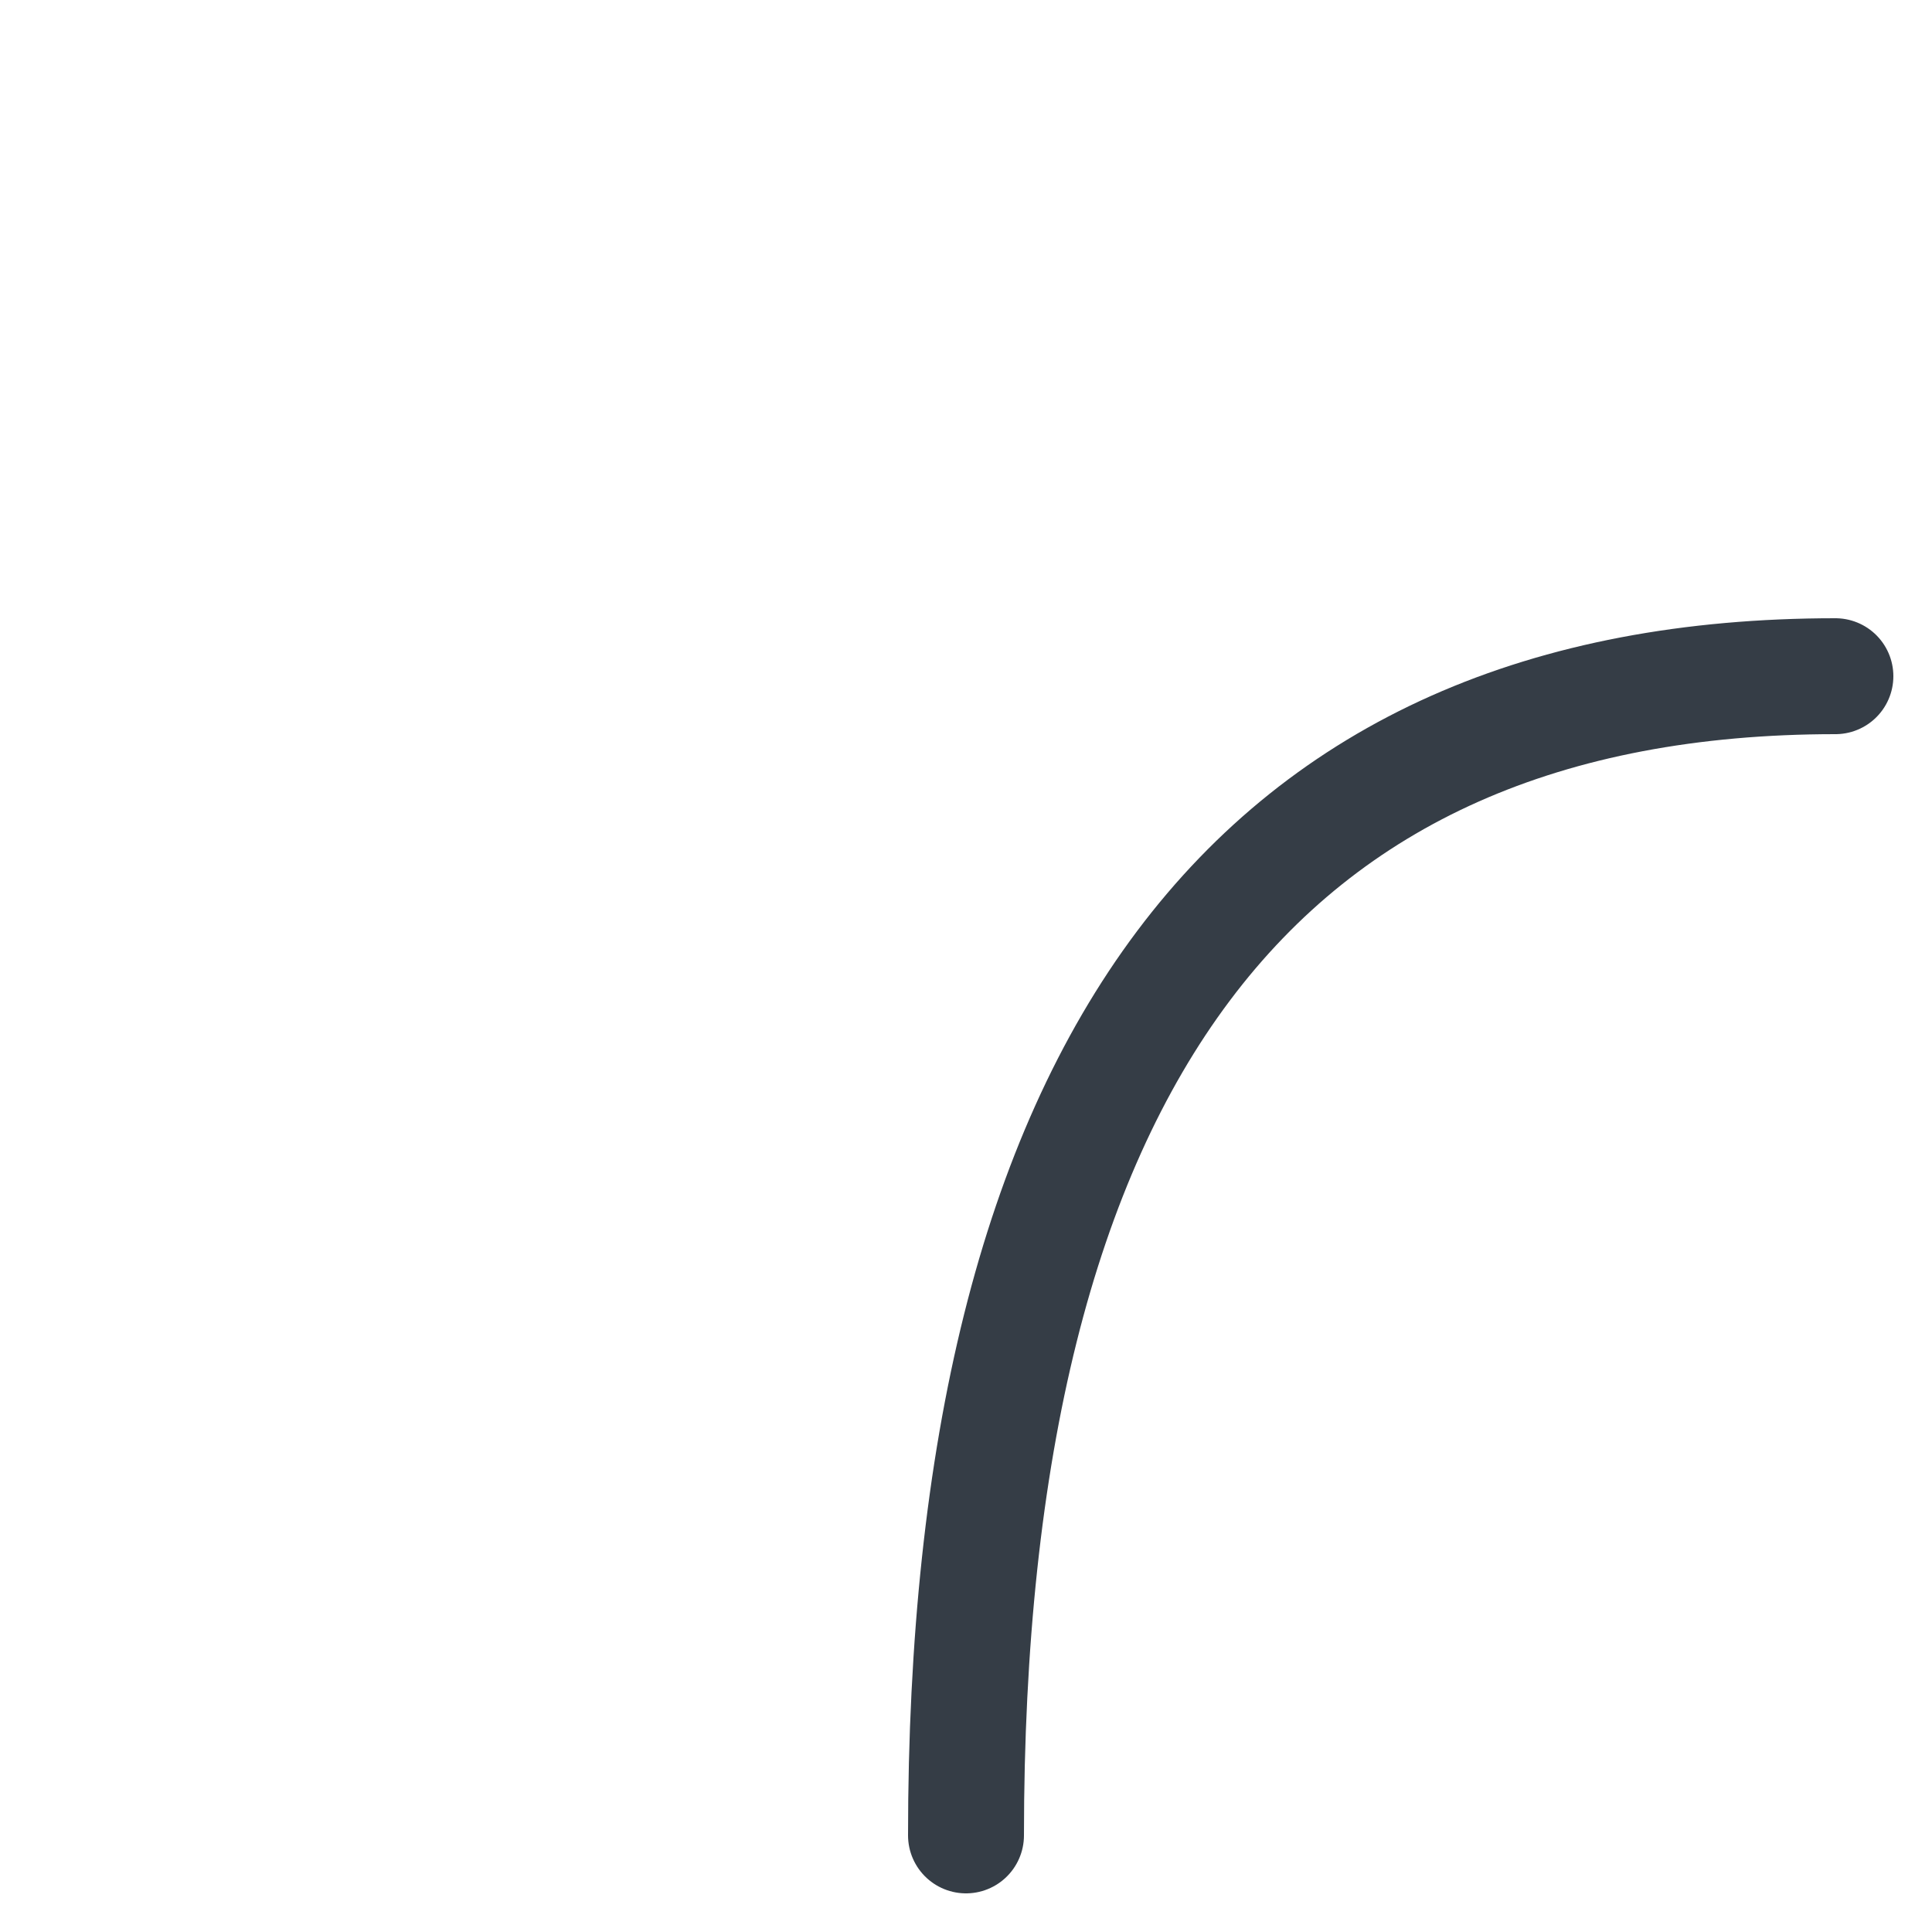
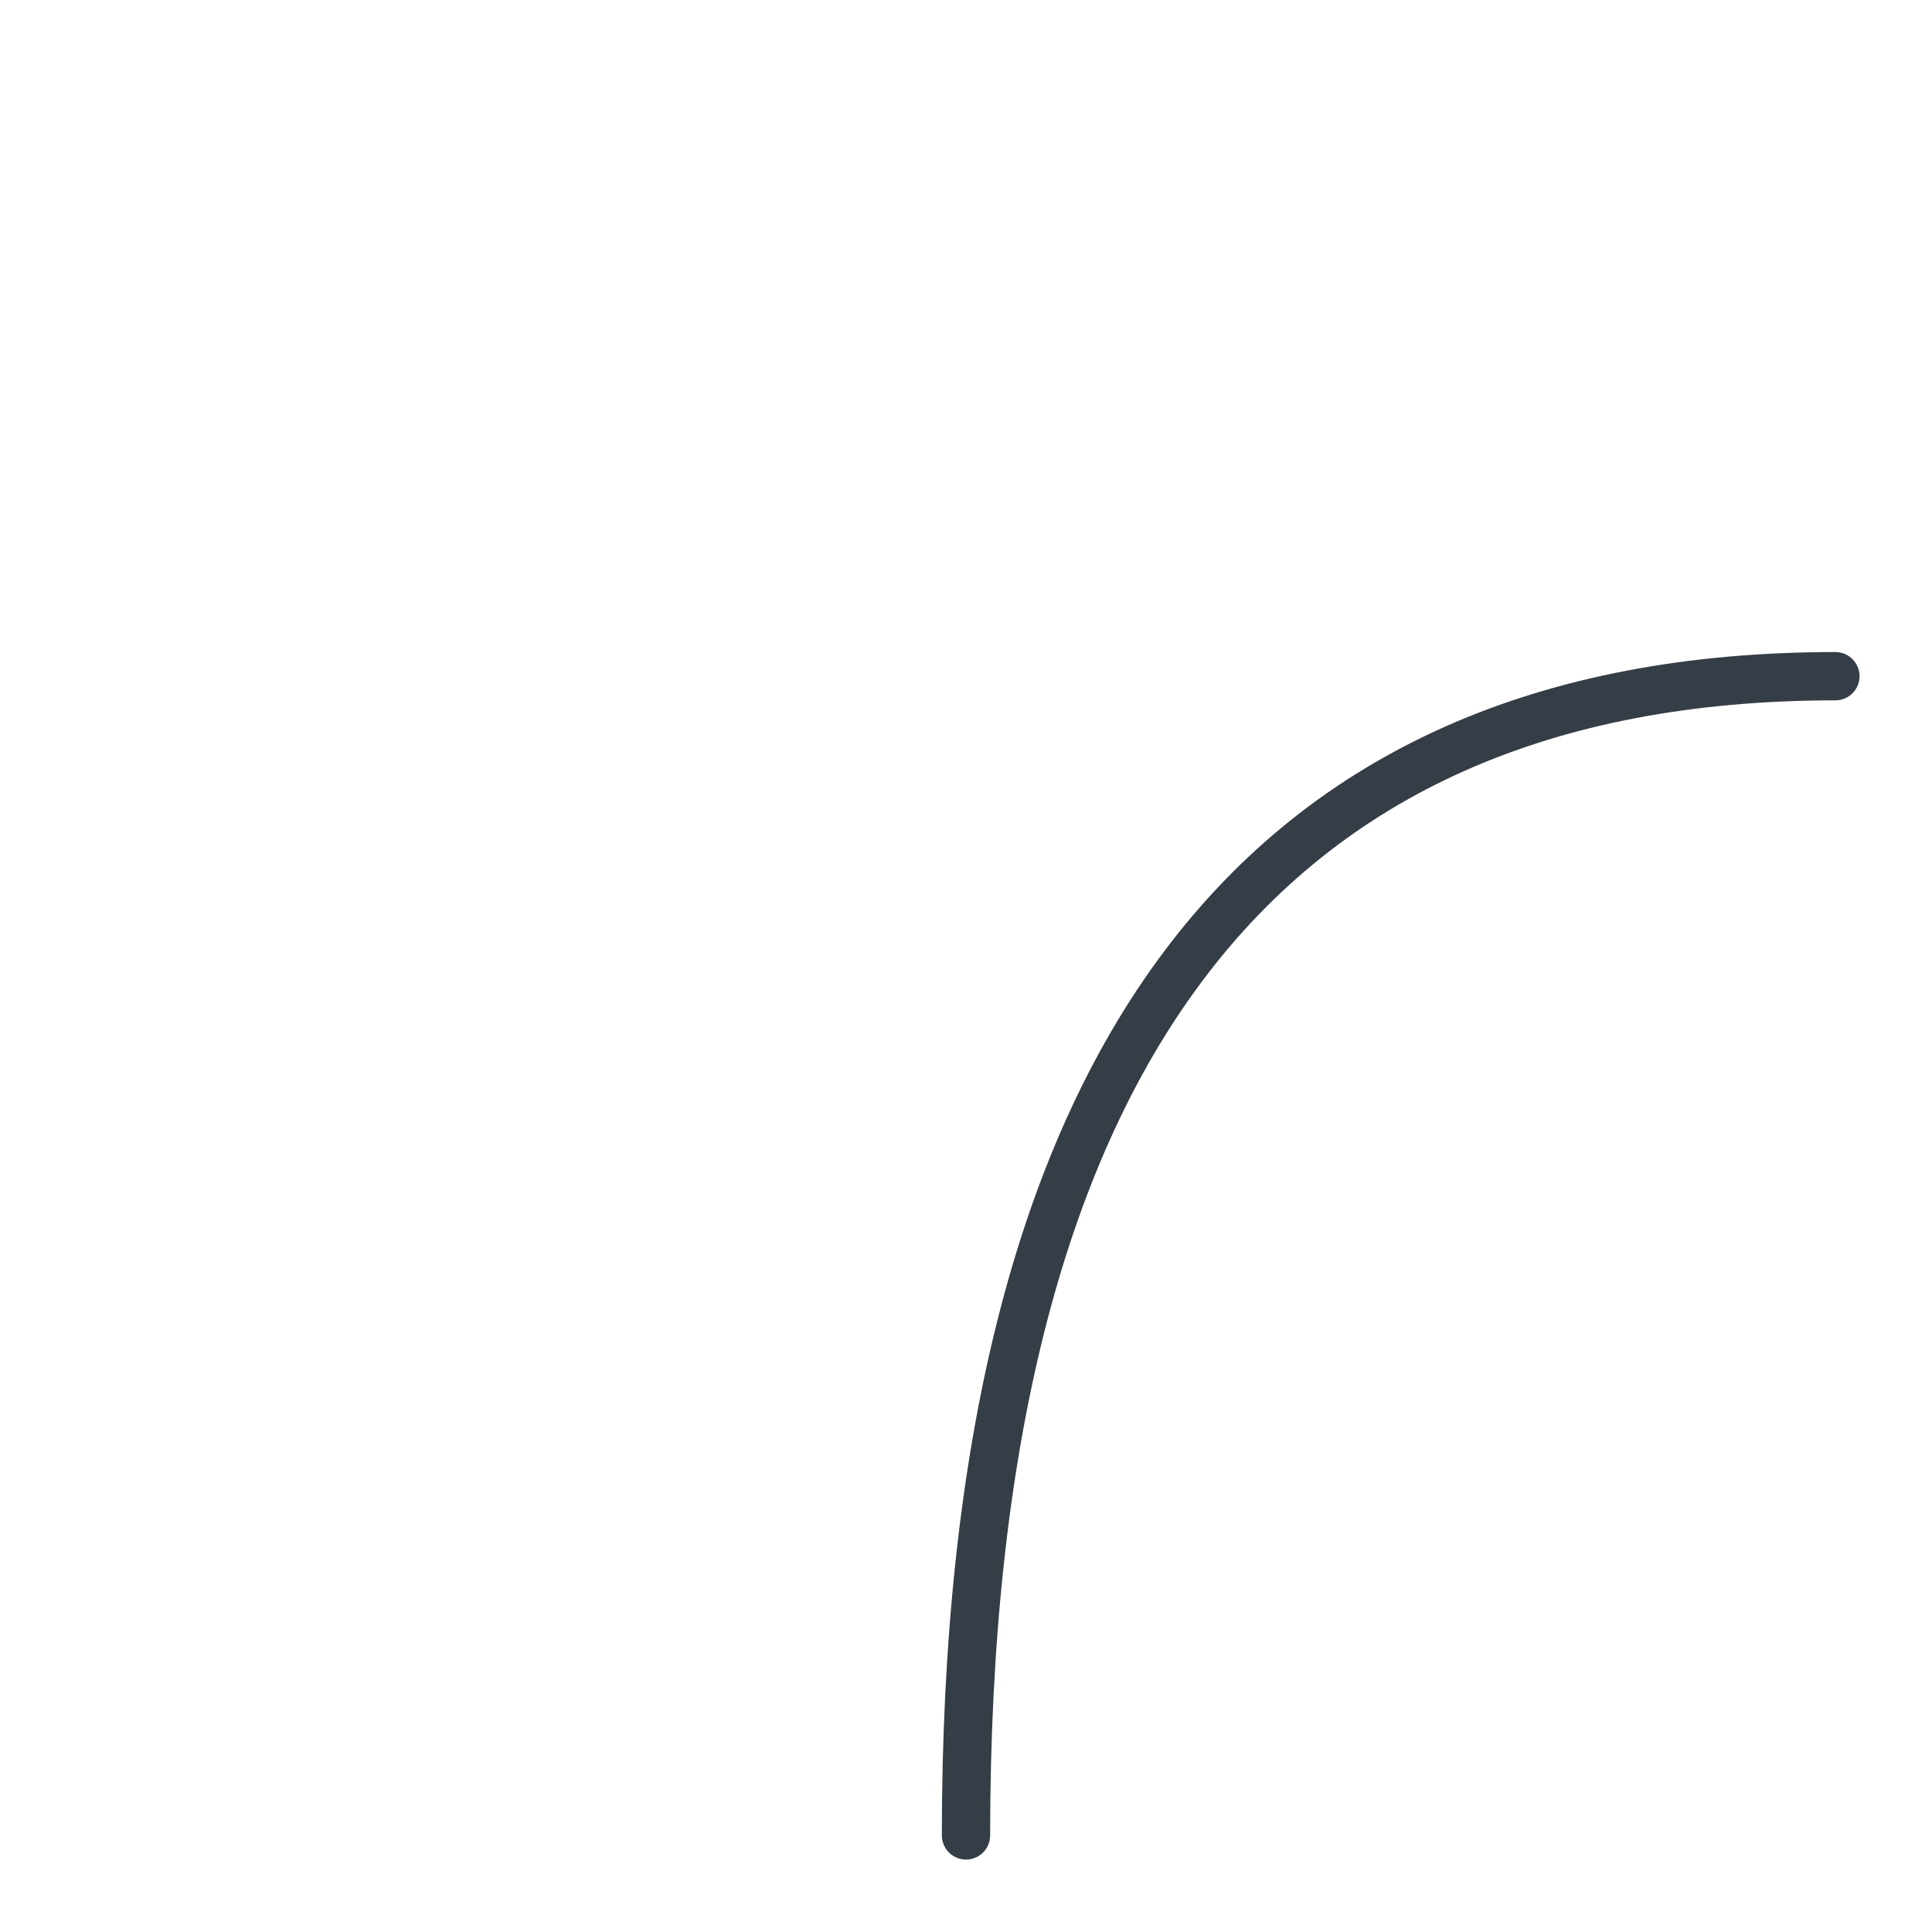
<svg xmlns="http://www.w3.org/2000/svg" version="1.1" width="100px" height="100px" viewBox="0 0 100 100">
  <style type="text/css">
        .arrow{
            stroke: hsl(212, 14%, 24%);
-             stroke-width: 6px;
+             stroke-width: 2.5px;
            stroke-linecap: round;
            fill: none;
        }
    </style>
-   <path class="arrow" d="         M 95,35         Q 50,35 50,95     " />
+   <path vector-effect="non-scaling-stroke" shape-rendering="crisp edges" class="arrow" d="         M 95,35         Q 50,35 50,95     " />
</svg>
